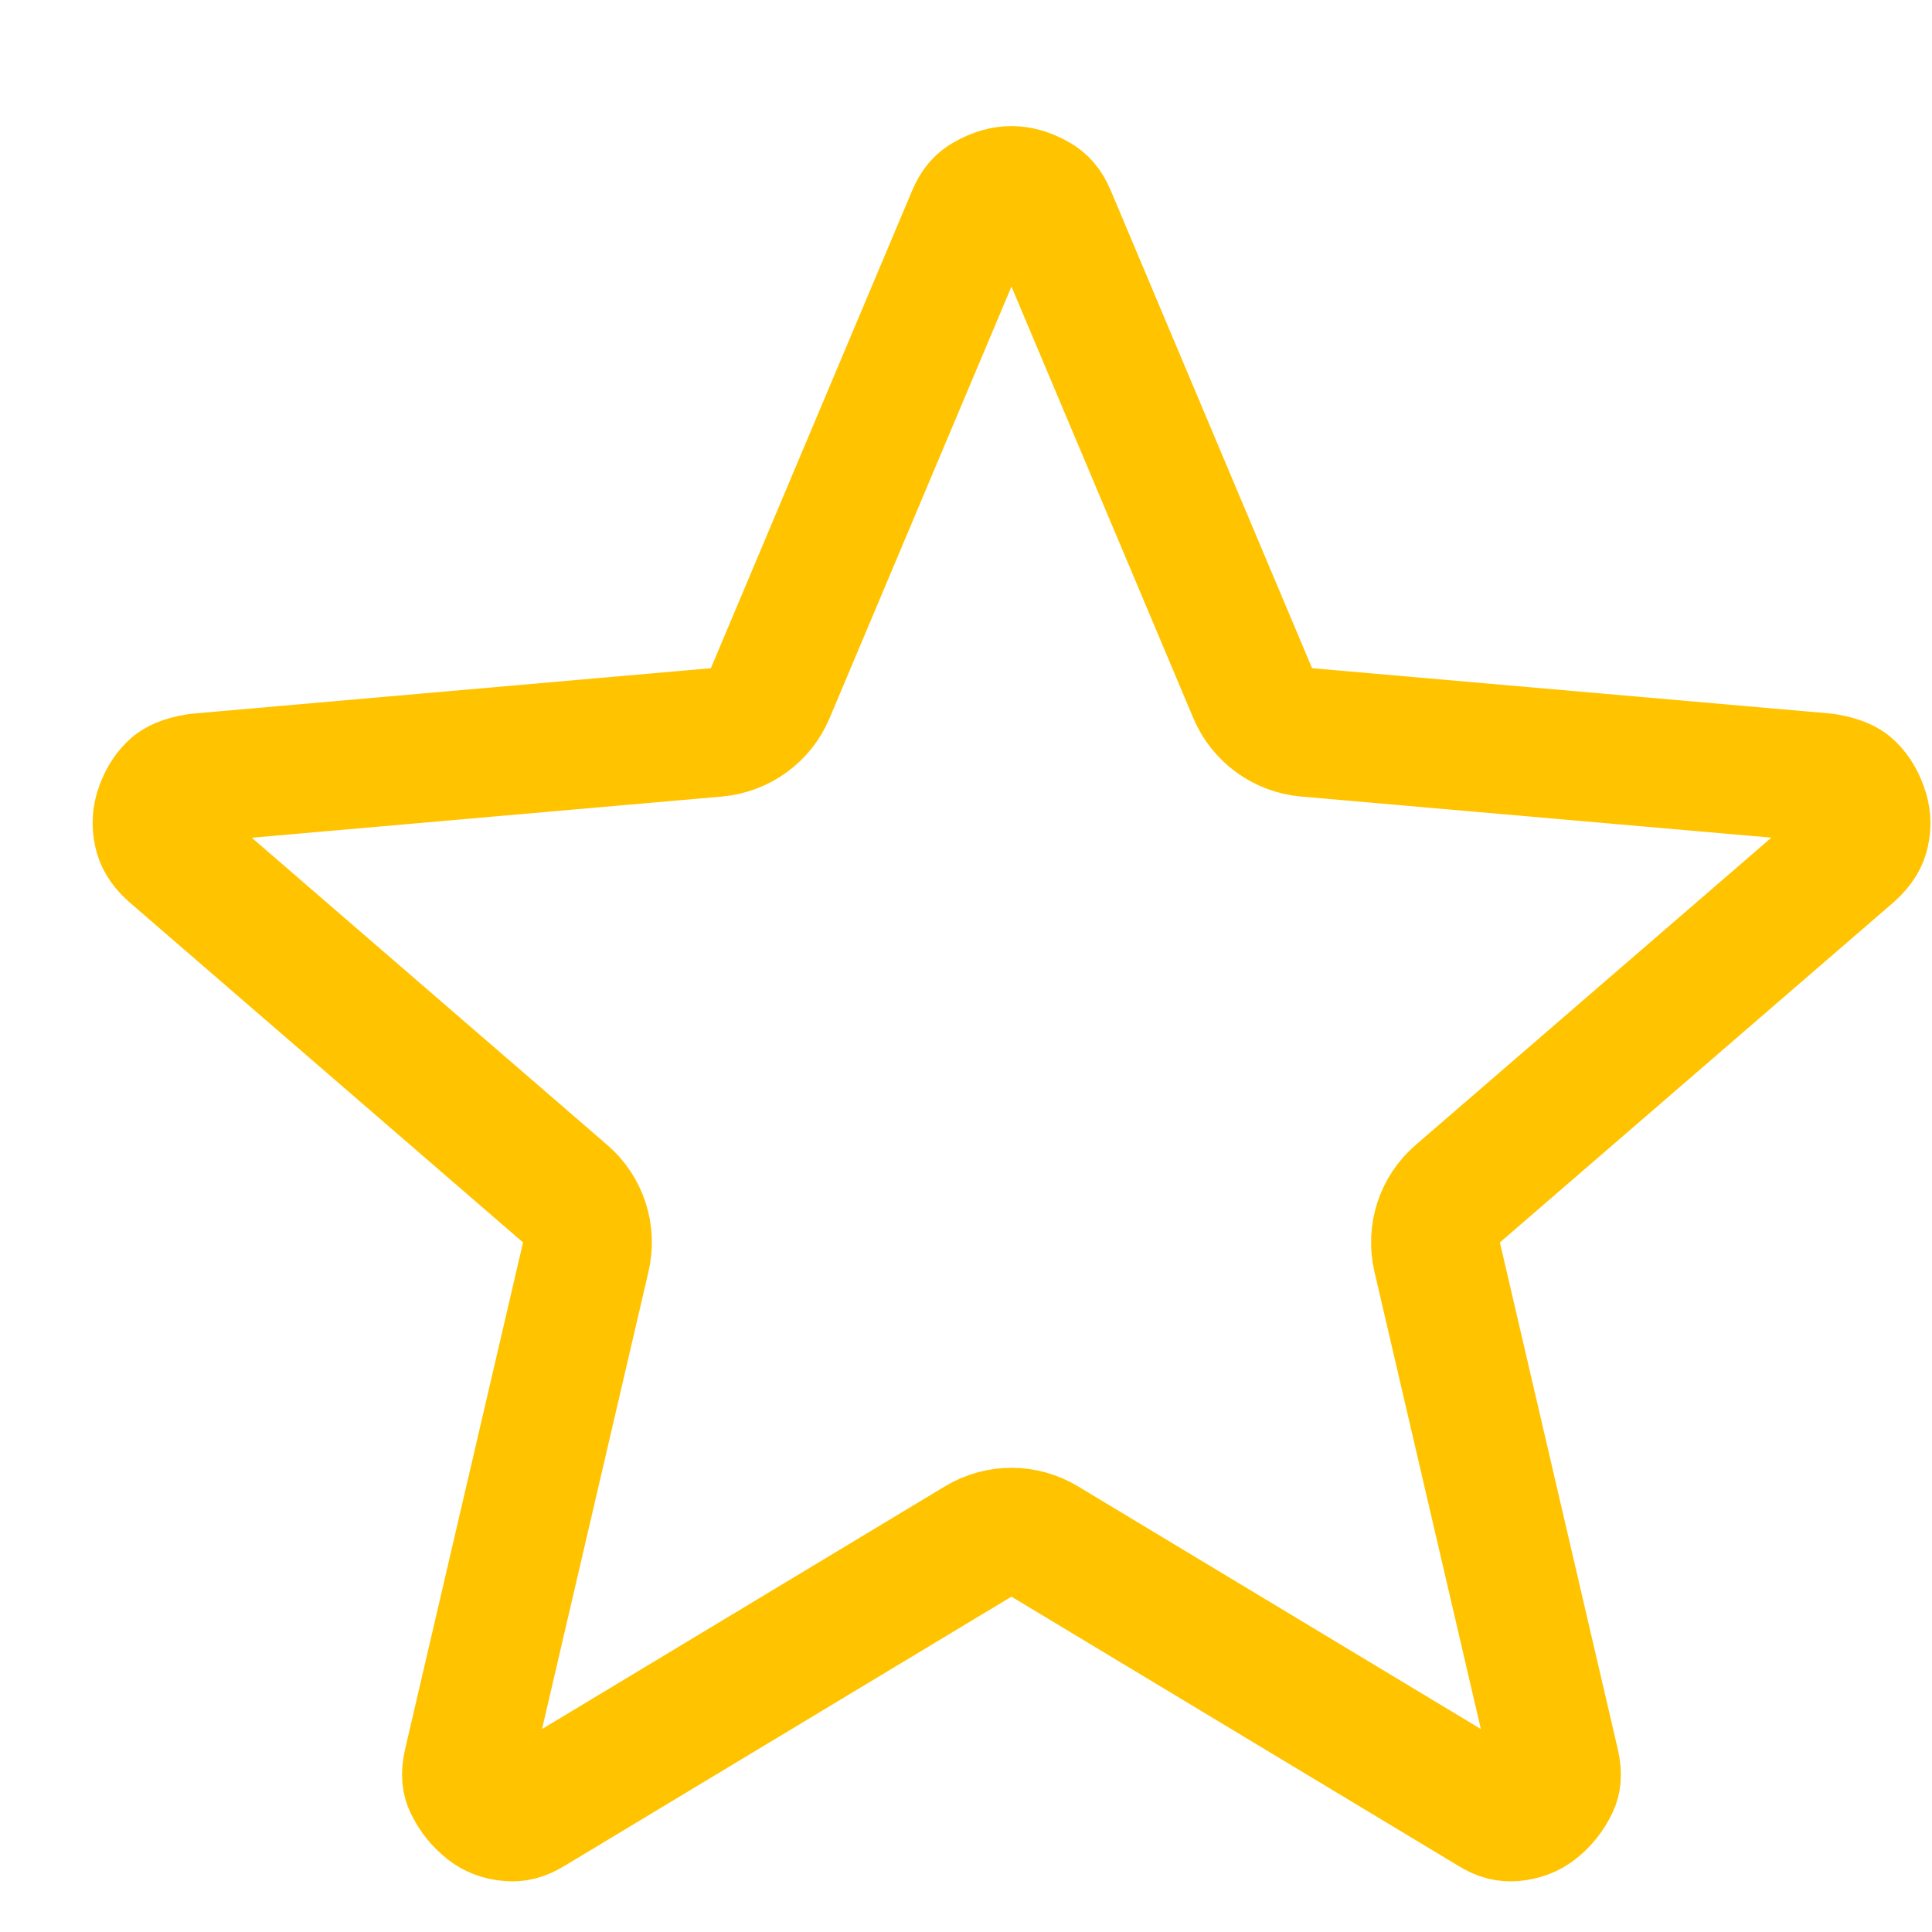
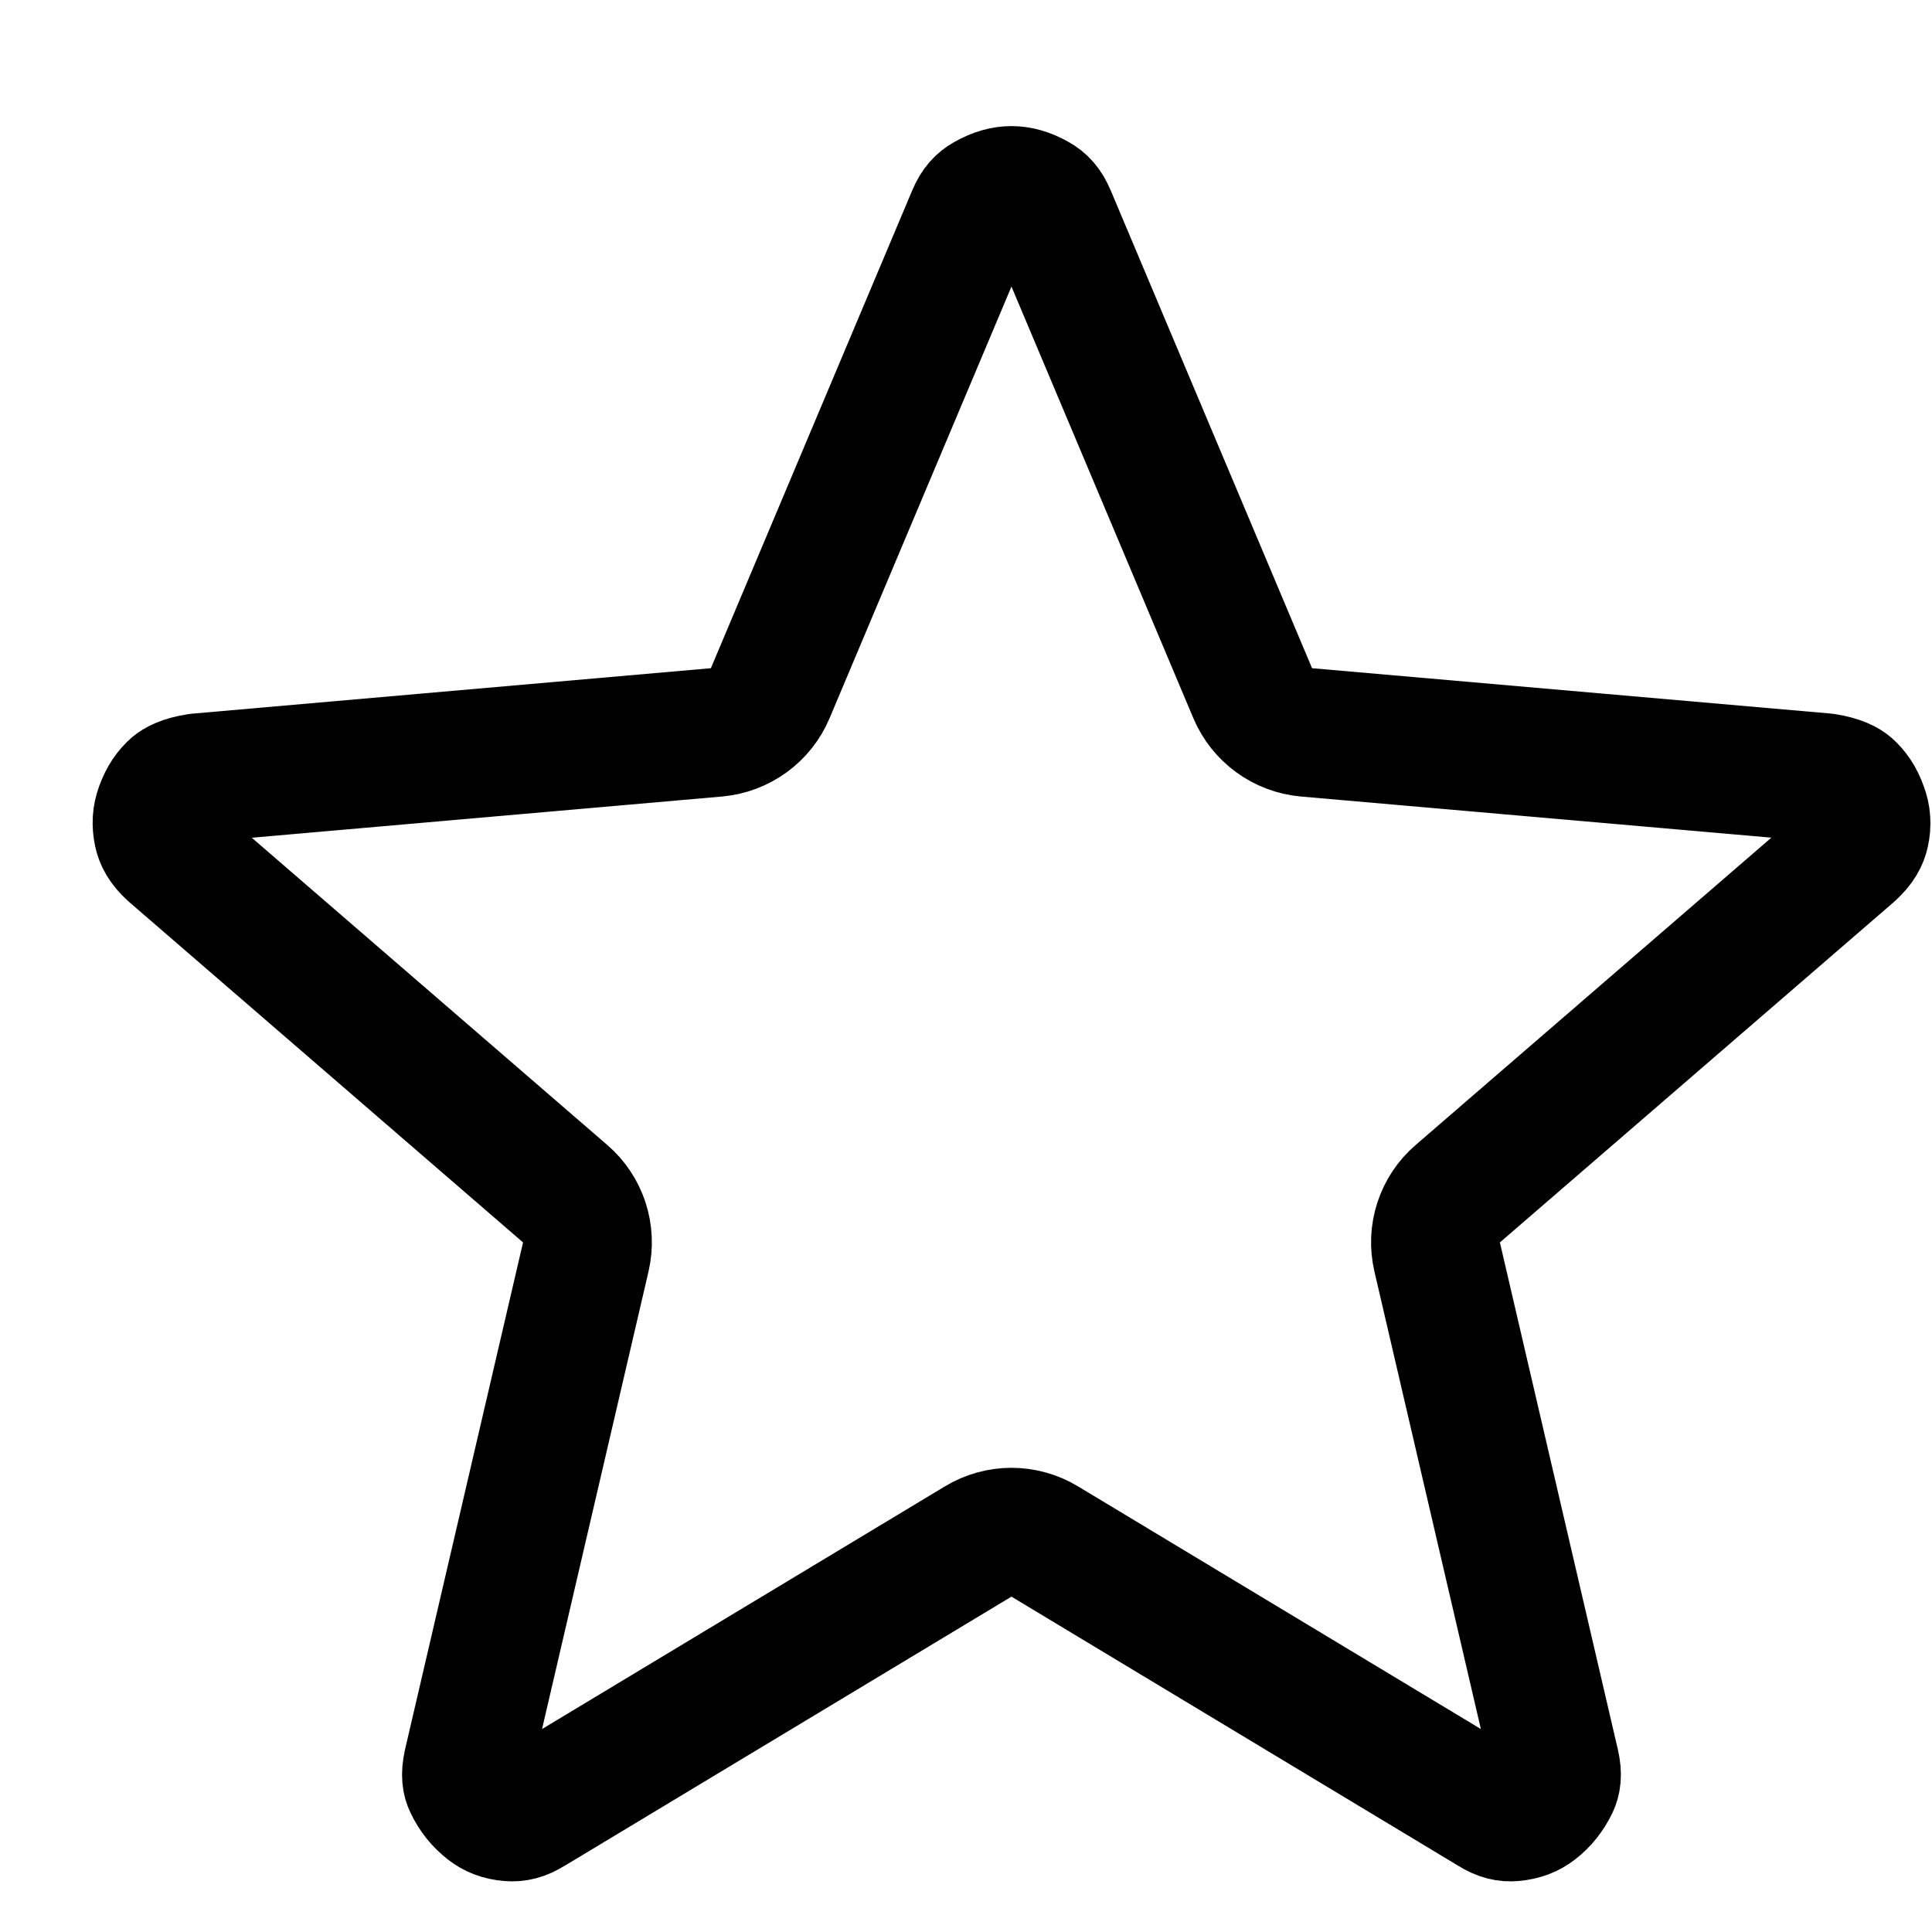
<svg xmlns="http://www.w3.org/2000/svg" viewBox="0 0 15 15" fill="none">
-   <path d="M4.137 14.051L4.137 14.051L4.126 14.057C4.058 14.101 4.006 14.11 3.957 14.106C3.881 14.1 3.829 14.077 3.785 14.043C3.723 13.994 3.674 13.935 3.638 13.858C3.624 13.83 3.612 13.784 3.632 13.696C3.632 13.696 3.632 13.696 3.632 13.695L4.548 9.759C4.59 9.578 4.529 9.389 4.388 9.268L1.33 6.625C1.26 6.562 1.237 6.51 1.228 6.467C1.213 6.398 1.217 6.337 1.24 6.274C1.269 6.194 1.307 6.142 1.349 6.105C1.367 6.09 1.417 6.057 1.536 6.039L5.563 5.686C5.748 5.669 5.909 5.552 5.98 5.382L7.543 1.673L7.543 1.673L7.544 1.671C7.574 1.599 7.61 1.563 7.653 1.539C7.732 1.494 7.797 1.479 7.853 1.479C7.909 1.479 7.974 1.494 8.053 1.539C8.096 1.563 8.132 1.599 8.162 1.671L8.162 1.671L8.163 1.673L9.726 5.382C9.798 5.552 9.958 5.669 10.143 5.686L14.169 6.038C14.29 6.057 14.34 6.09 14.357 6.105C14.399 6.142 14.437 6.193 14.466 6.275C14.49 6.339 14.494 6.399 14.479 6.468C14.47 6.51 14.447 6.561 14.377 6.625L11.318 9.268C11.177 9.389 11.116 9.578 11.158 9.759L12.074 13.696C12.074 13.696 12.074 13.696 12.074 13.696C12.094 13.783 12.082 13.829 12.068 13.859C12.031 13.936 11.983 13.995 11.922 14.042C11.878 14.076 11.824 14.099 11.747 14.106C11.7 14.11 11.649 14.102 11.581 14.058L11.581 14.058L11.569 14.051L8.111 11.968C7.952 11.872 7.754 11.872 7.595 11.968L4.137 14.051Z" stroke="#FFC300" stroke-linejoin="round" />
+   <path d="M4.137 14.051L4.137 14.051L4.126 14.057C4.058 14.101 4.006 14.11 3.957 14.106C3.881 14.1 3.829 14.077 3.785 14.043C3.723 13.994 3.674 13.935 3.638 13.858C3.624 13.83 3.612 13.784 3.632 13.696C3.632 13.696 3.632 13.696 3.632 13.695L4.548 9.759C4.59 9.578 4.529 9.389 4.388 9.268L1.33 6.625C1.26 6.562 1.237 6.51 1.228 6.467C1.213 6.398 1.217 6.337 1.24 6.274C1.269 6.194 1.307 6.142 1.349 6.105C1.367 6.09 1.417 6.057 1.536 6.039L5.563 5.686C5.748 5.669 5.909 5.552 5.98 5.382L7.543 1.673L7.543 1.673L7.544 1.671C7.574 1.599 7.61 1.563 7.653 1.539C7.732 1.494 7.797 1.479 7.853 1.479C7.909 1.479 7.974 1.494 8.053 1.539C8.096 1.563 8.132 1.599 8.162 1.671L8.162 1.671L8.163 1.673L9.726 5.382C9.798 5.552 9.958 5.669 10.143 5.686L14.169 6.038C14.29 6.057 14.34 6.09 14.357 6.105C14.399 6.142 14.437 6.193 14.466 6.275C14.49 6.339 14.494 6.399 14.479 6.468C14.47 6.51 14.447 6.561 14.377 6.625L11.318 9.268C11.177 9.389 11.116 9.578 11.158 9.759L12.074 13.696C12.074 13.696 12.074 13.696 12.074 13.696C12.094 13.783 12.082 13.829 12.068 13.859C12.031 13.936 11.983 13.995 11.922 14.042C11.878 14.076 11.824 14.099 11.747 14.106C11.7 14.11 11.649 14.102 11.581 14.058L11.581 14.058L11.569 14.051L8.111 11.968C7.952 11.872 7.754 11.872 7.595 11.968L4.137 14.051Z" stroke="currentcolor" stroke-linejoin="round" />
</svg>
